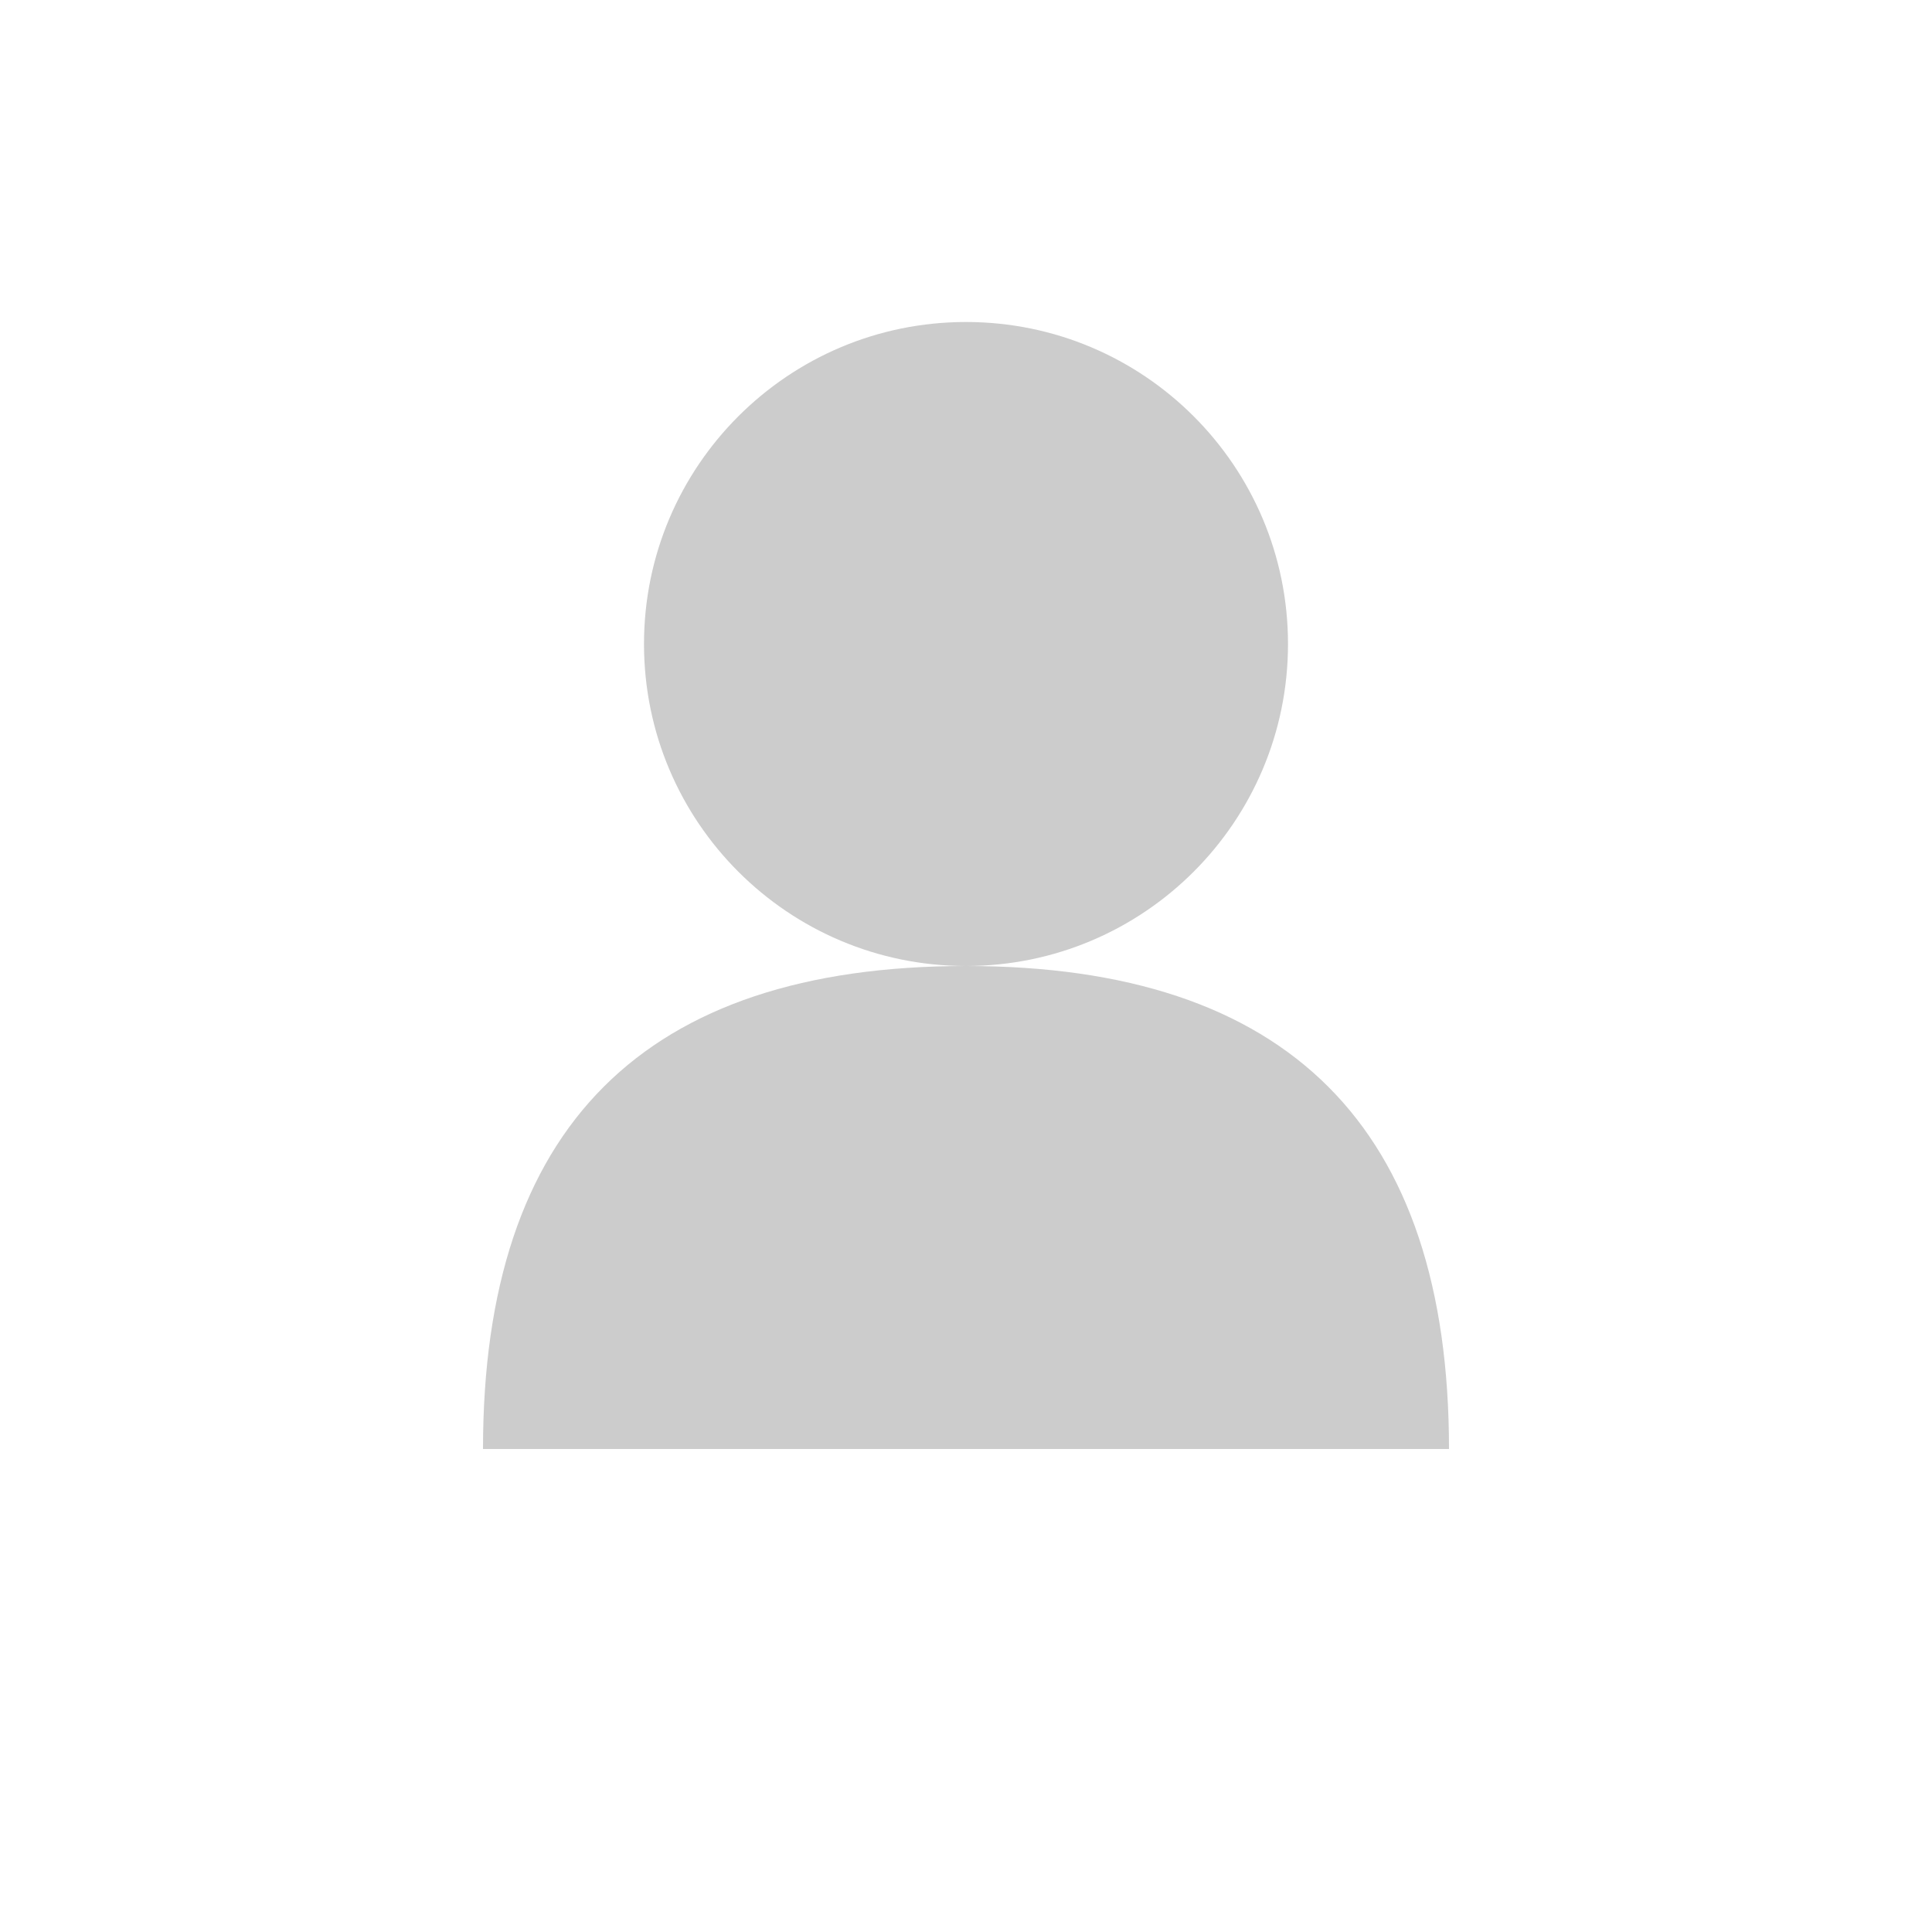
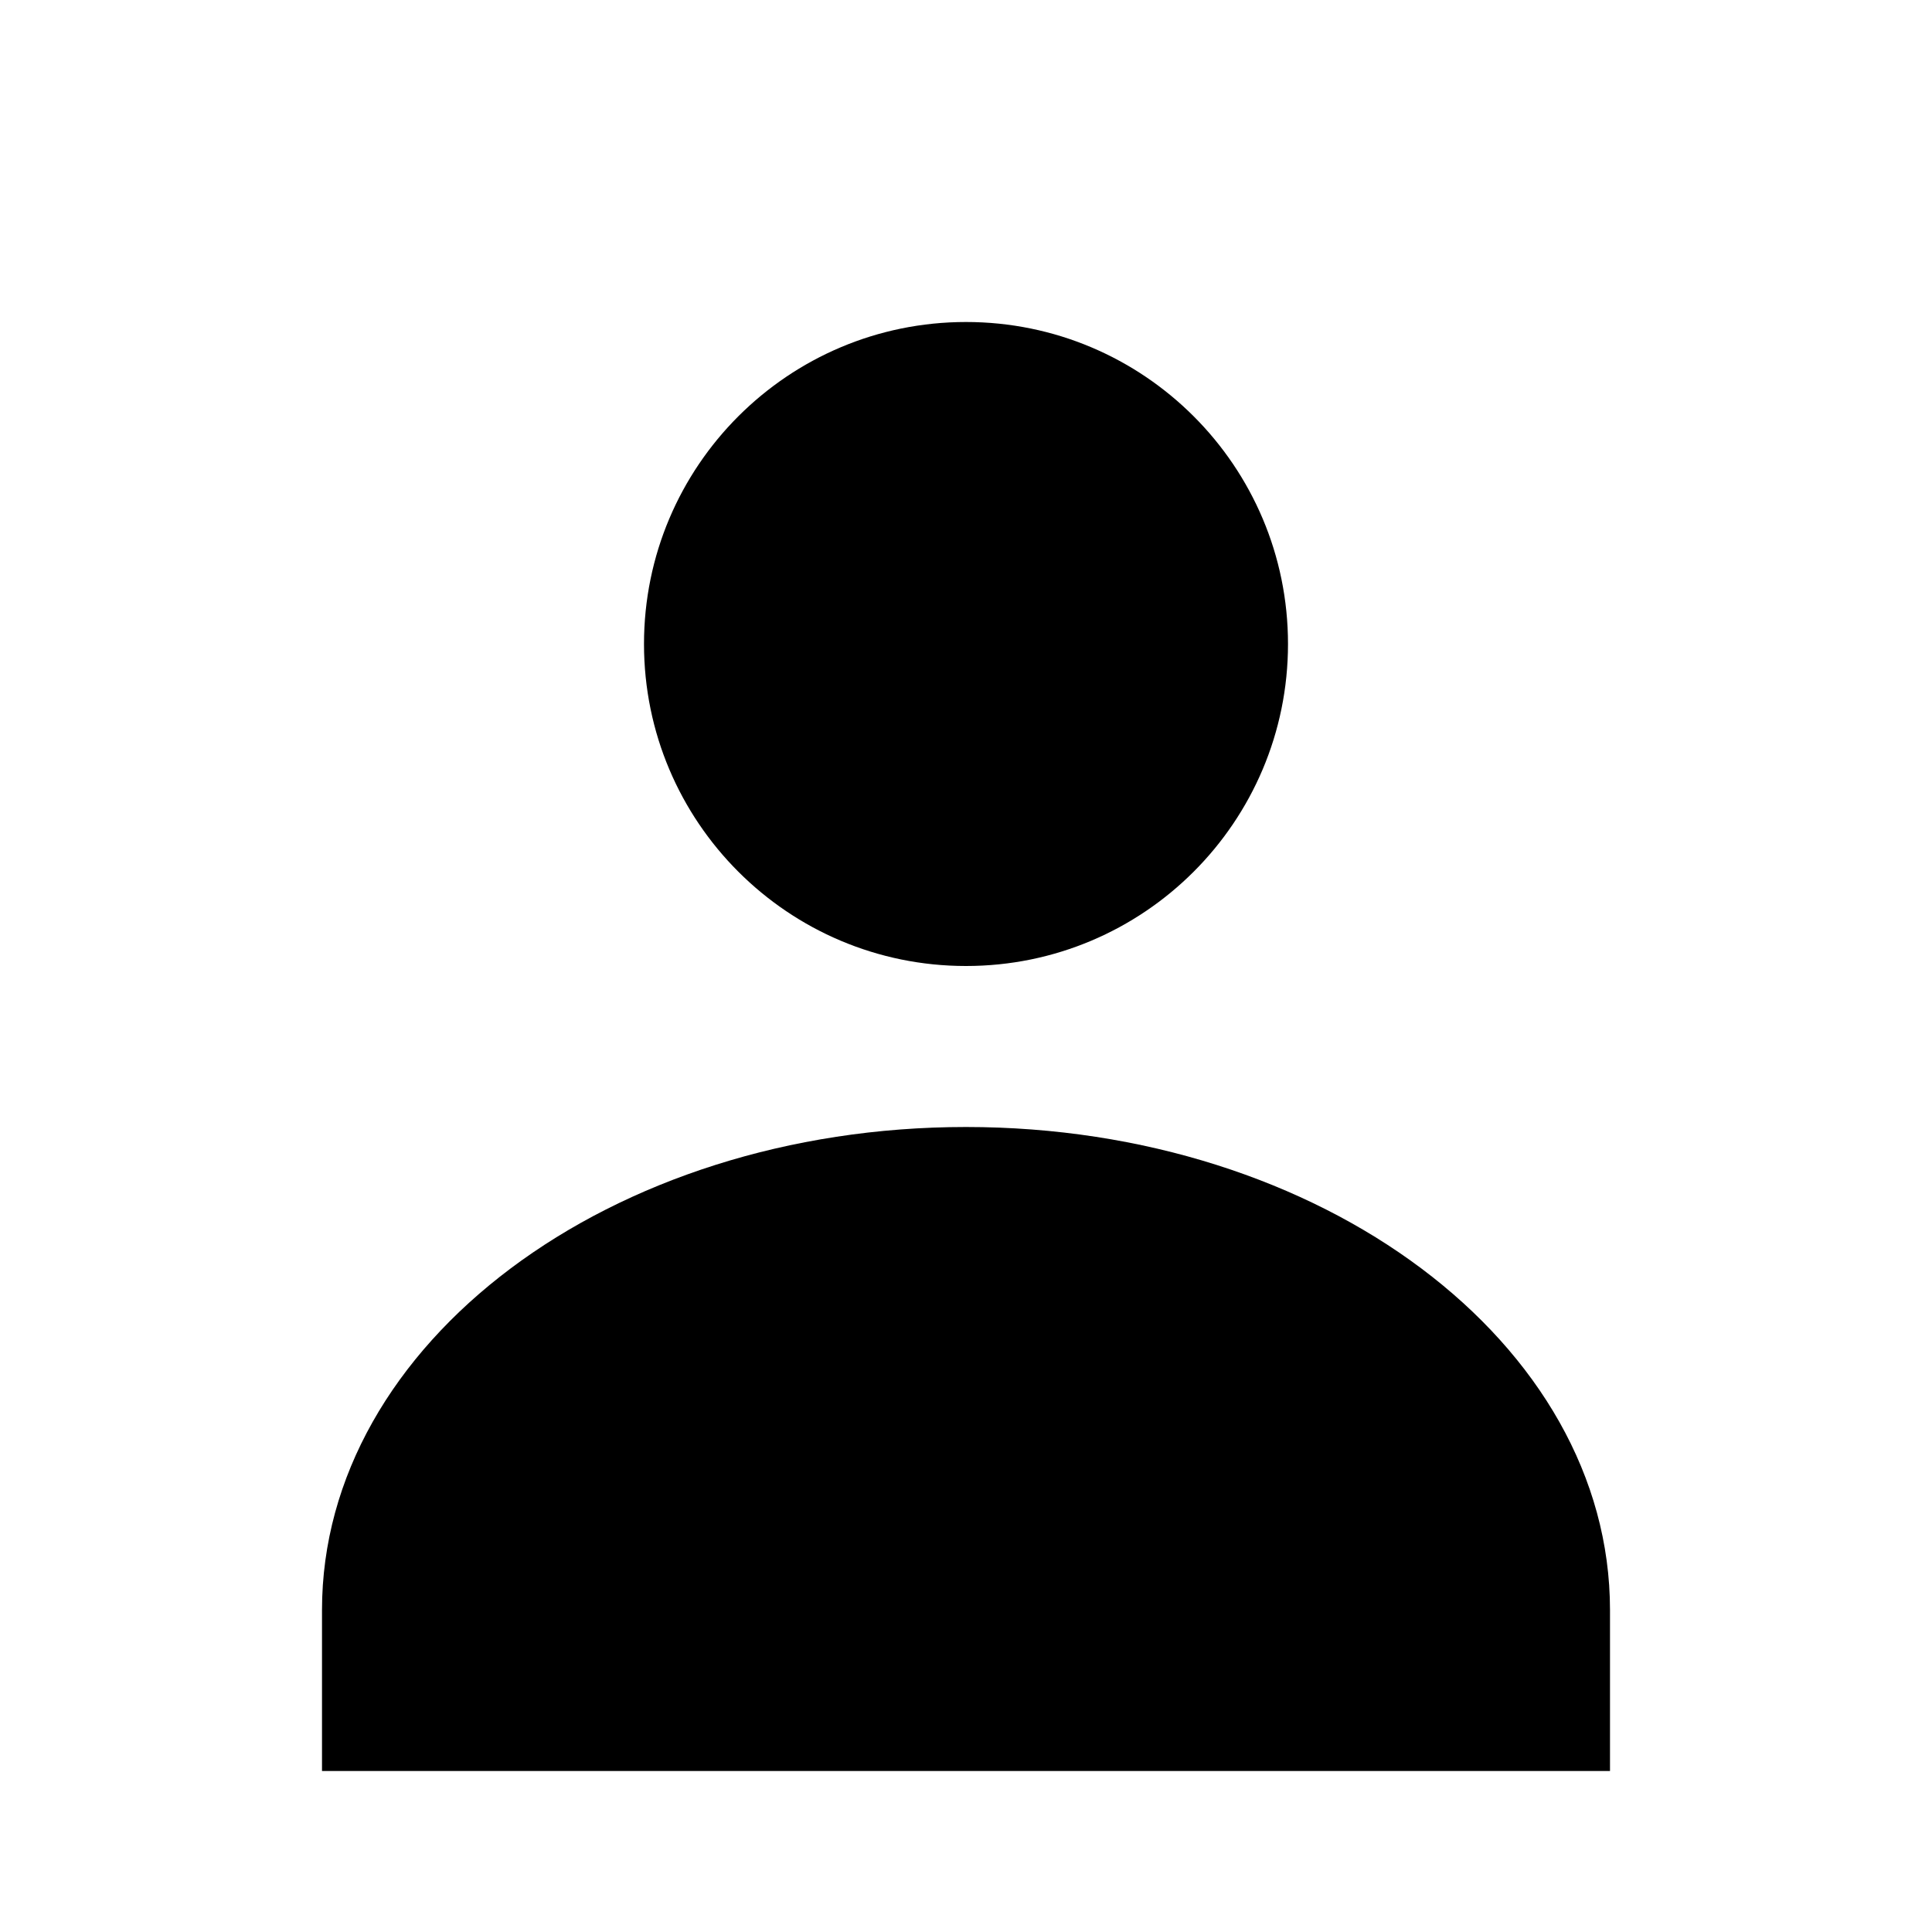
- <svg xmlns="http://www.w3.org/2000/svg" viewBox="0 0 24 24" width="24" height="24">
-   <circle cx="12" cy="8" r="4" fill="#ccc" />
-   <path d="M12 12c-4 0-6 2-6 6h12c0-4-2-6-6-6z" fill="#ccc" />
+ <svg xmlns="http://www.w3.org/2000/svg" viewBox="0 0 24 24" width="48" height="48" fill="currentColor">
+   <circle cx="12" cy="8" r="4" />
+   <path d="M12 14c-4.418 0-8 2.686-8 6v2h16v-2c0-3.314-3.582-6-8-6z" />
</svg>
